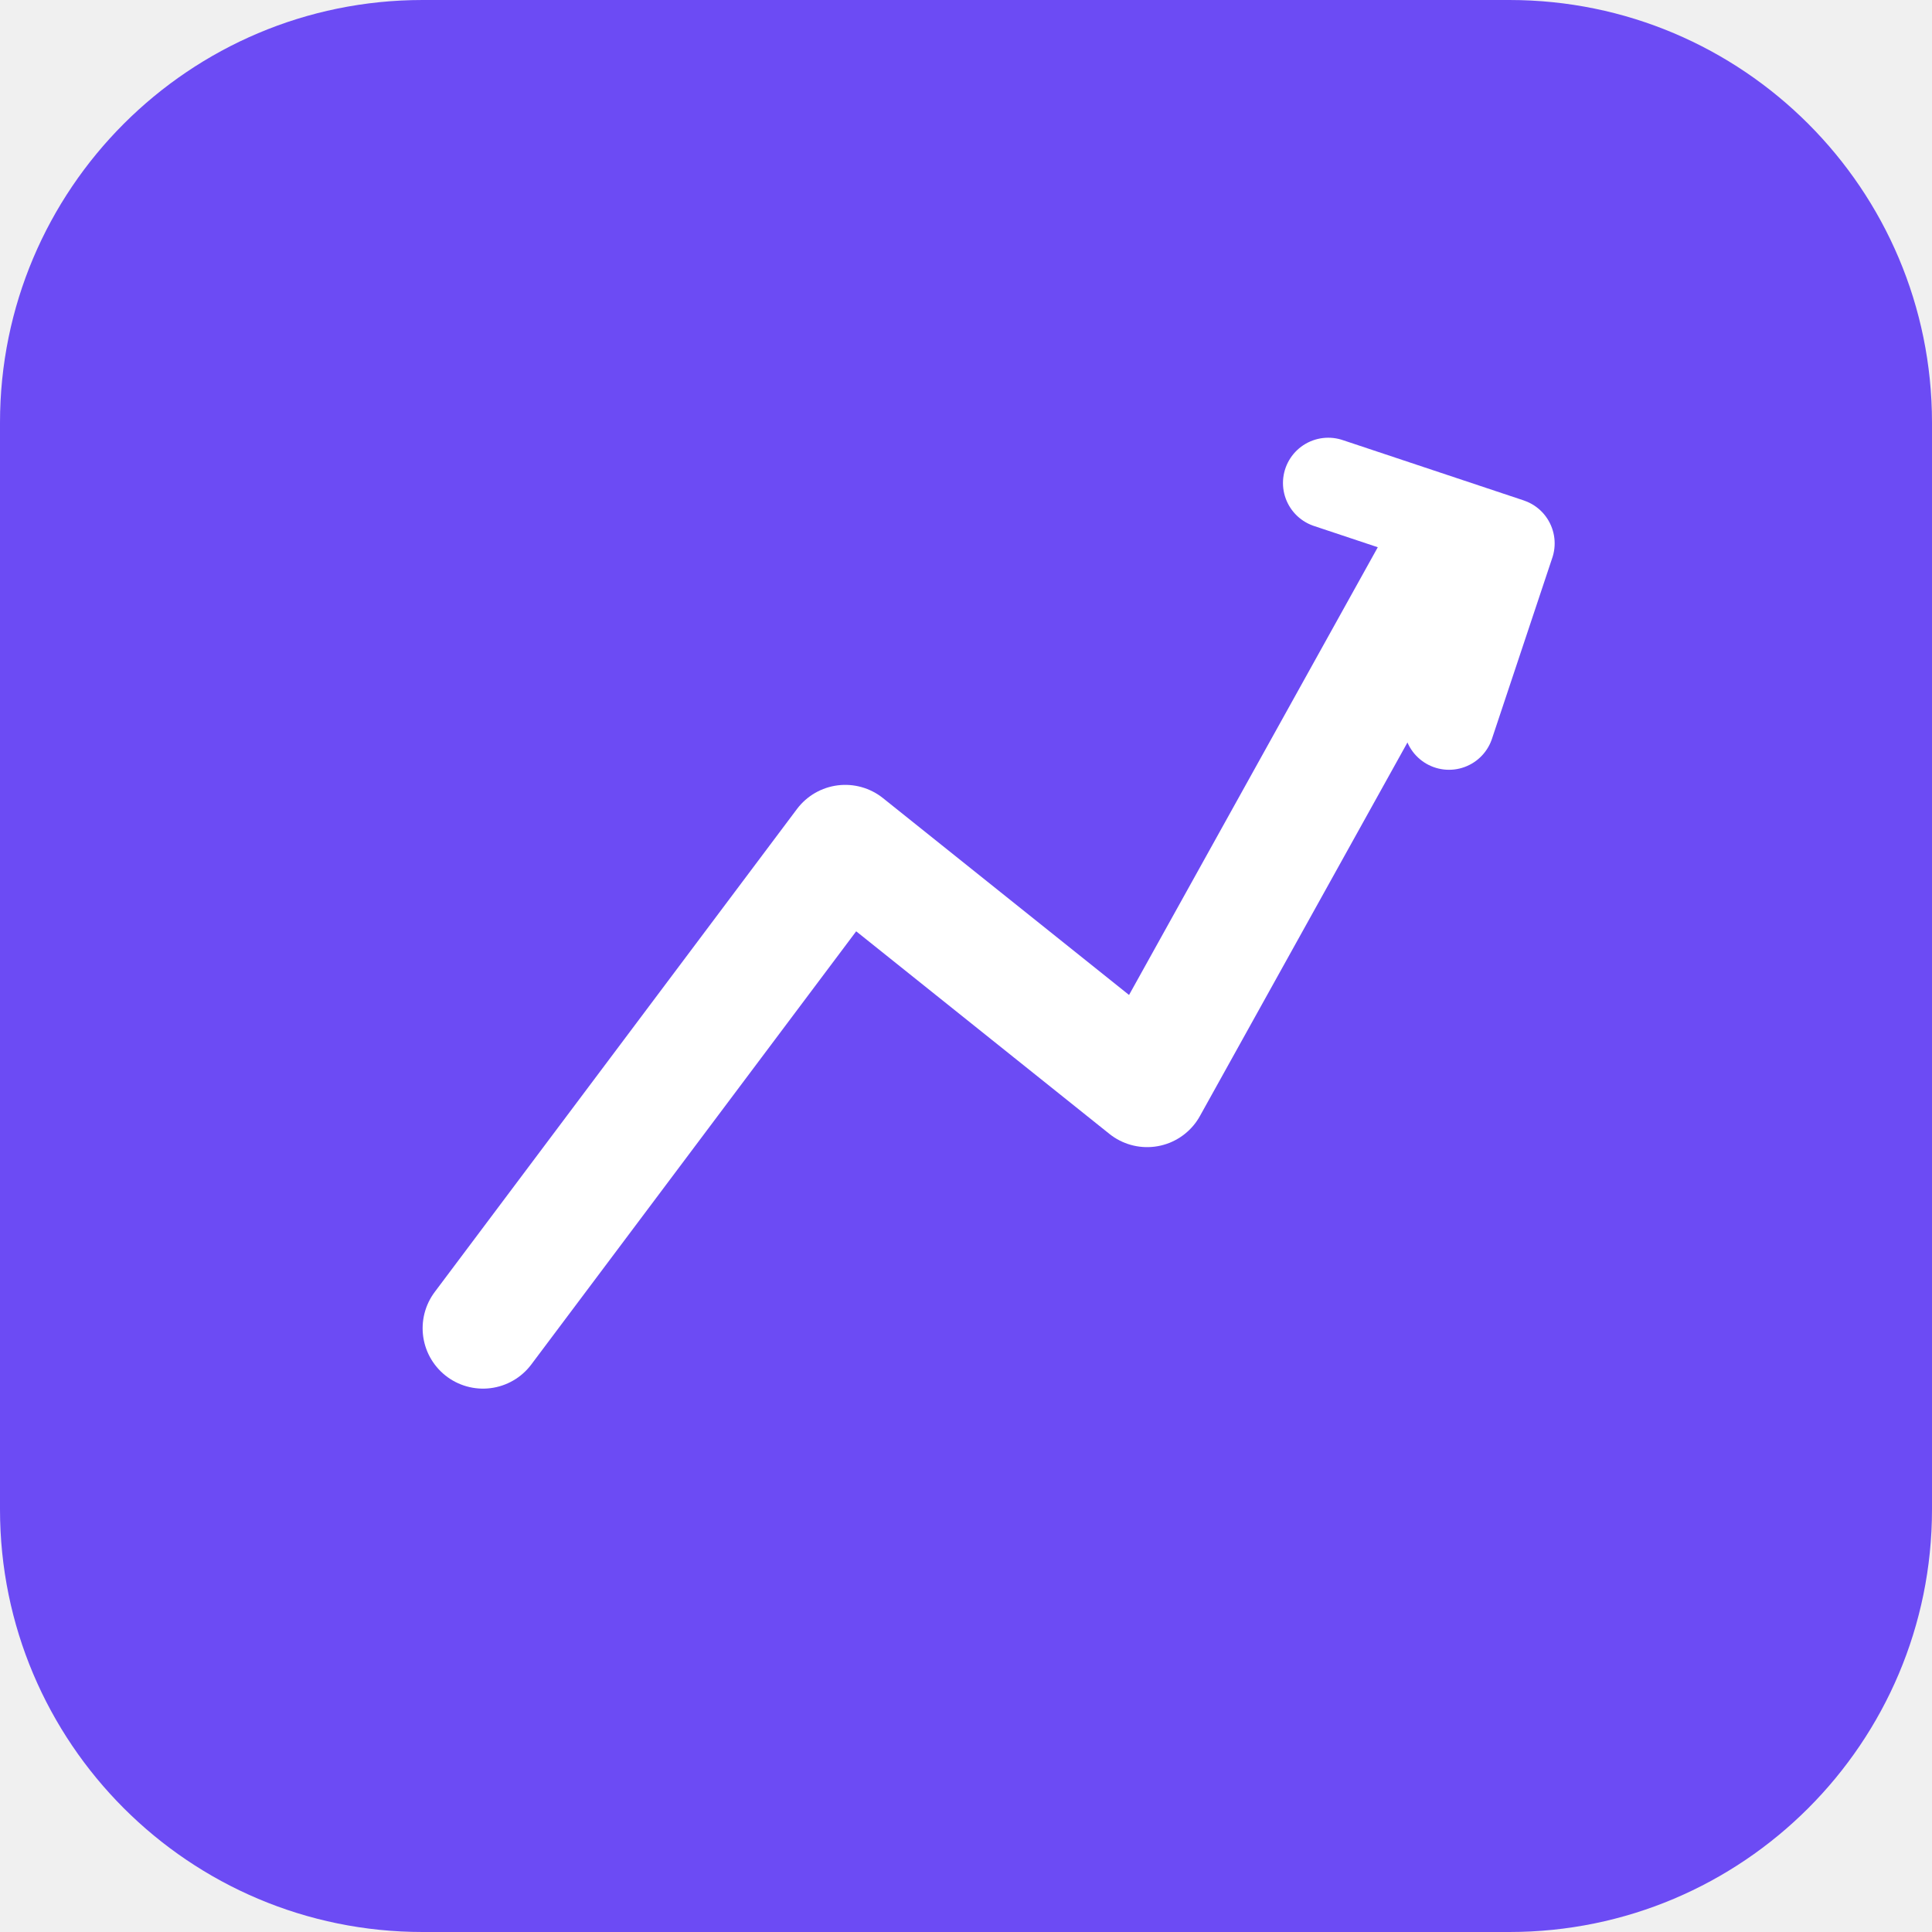
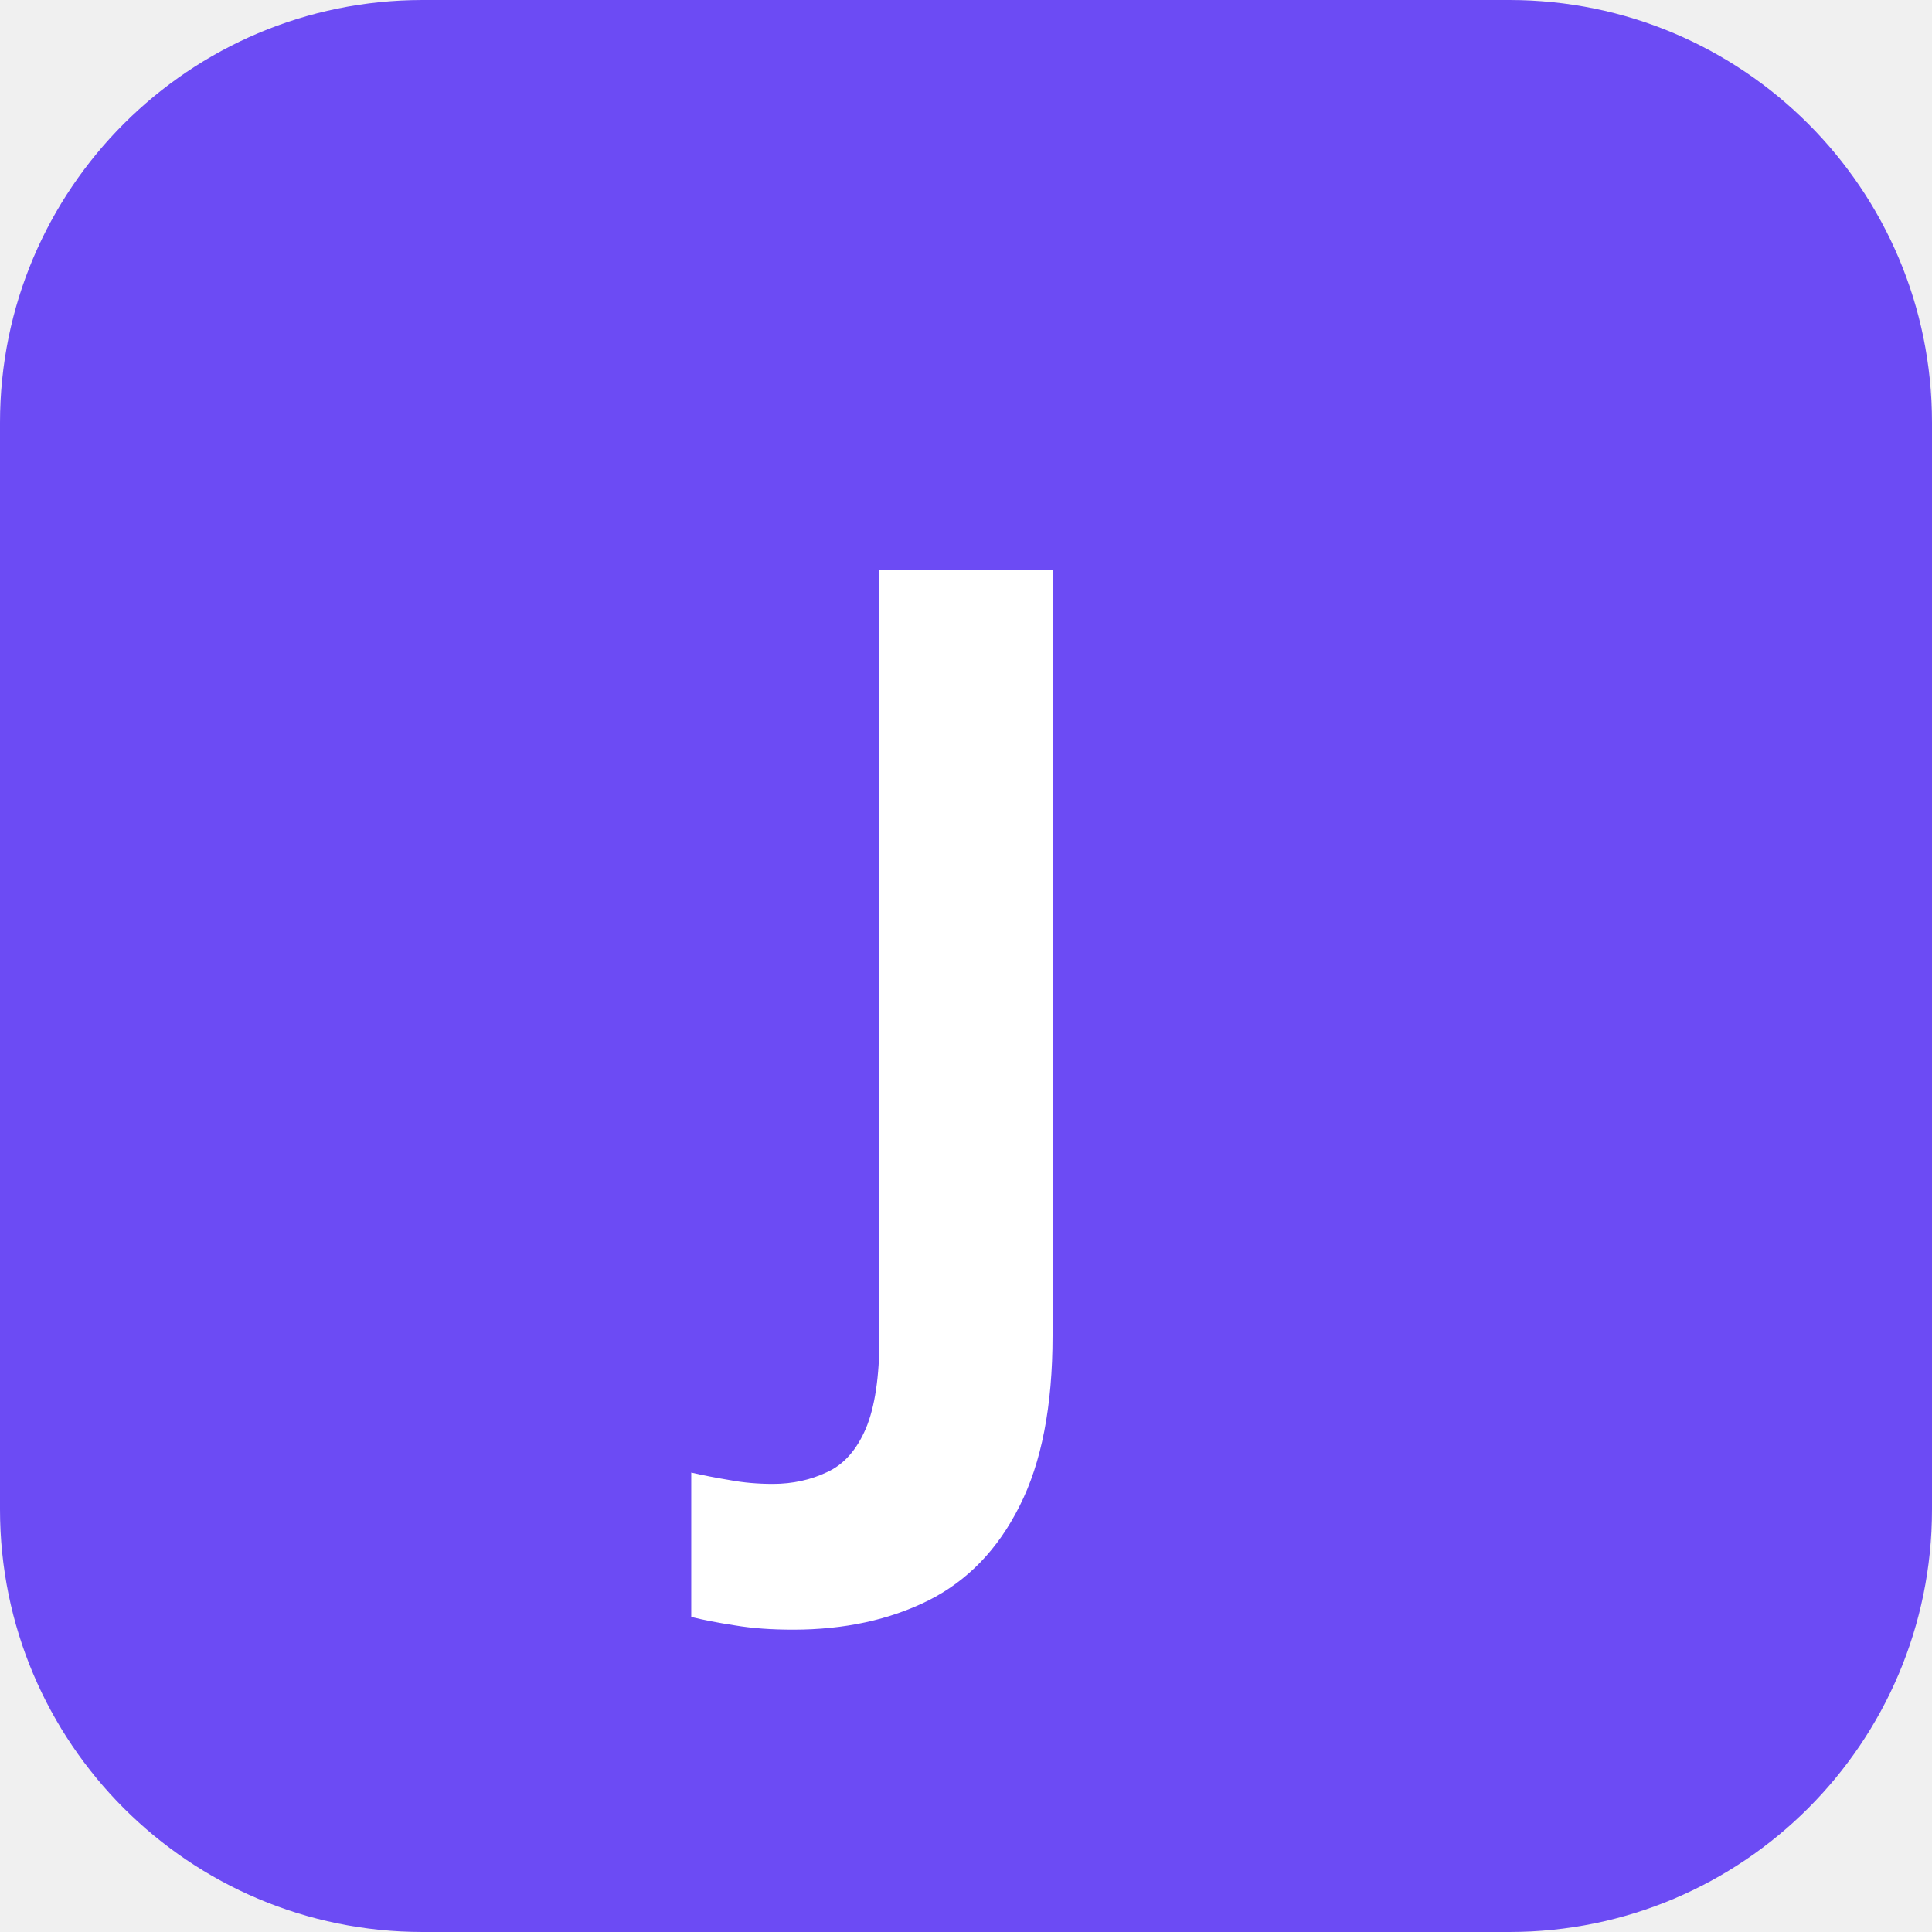
<svg xmlns="http://www.w3.org/2000/svg" viewBox="0 0 64 64" fill="none">
  <rect width="64" height="64" rx="14" fill="#6c4bf4" />
-   <path d="M16 44 L28 28 L38 36 L48 18" stroke="white" stroke-width="4" stroke-linecap="round" stroke-linejoin="round" />
-   <path d="M44 16 L50 18 L48 24" stroke="white" stroke-width="3" stroke-linecap="round" stroke-linejoin="round" />
+   <text x="32" y="46" text-anchor="middle" font-family="system-ui, sans-serif" font-weight="700" font-size="38" fill="white">J</text>
</svg>
